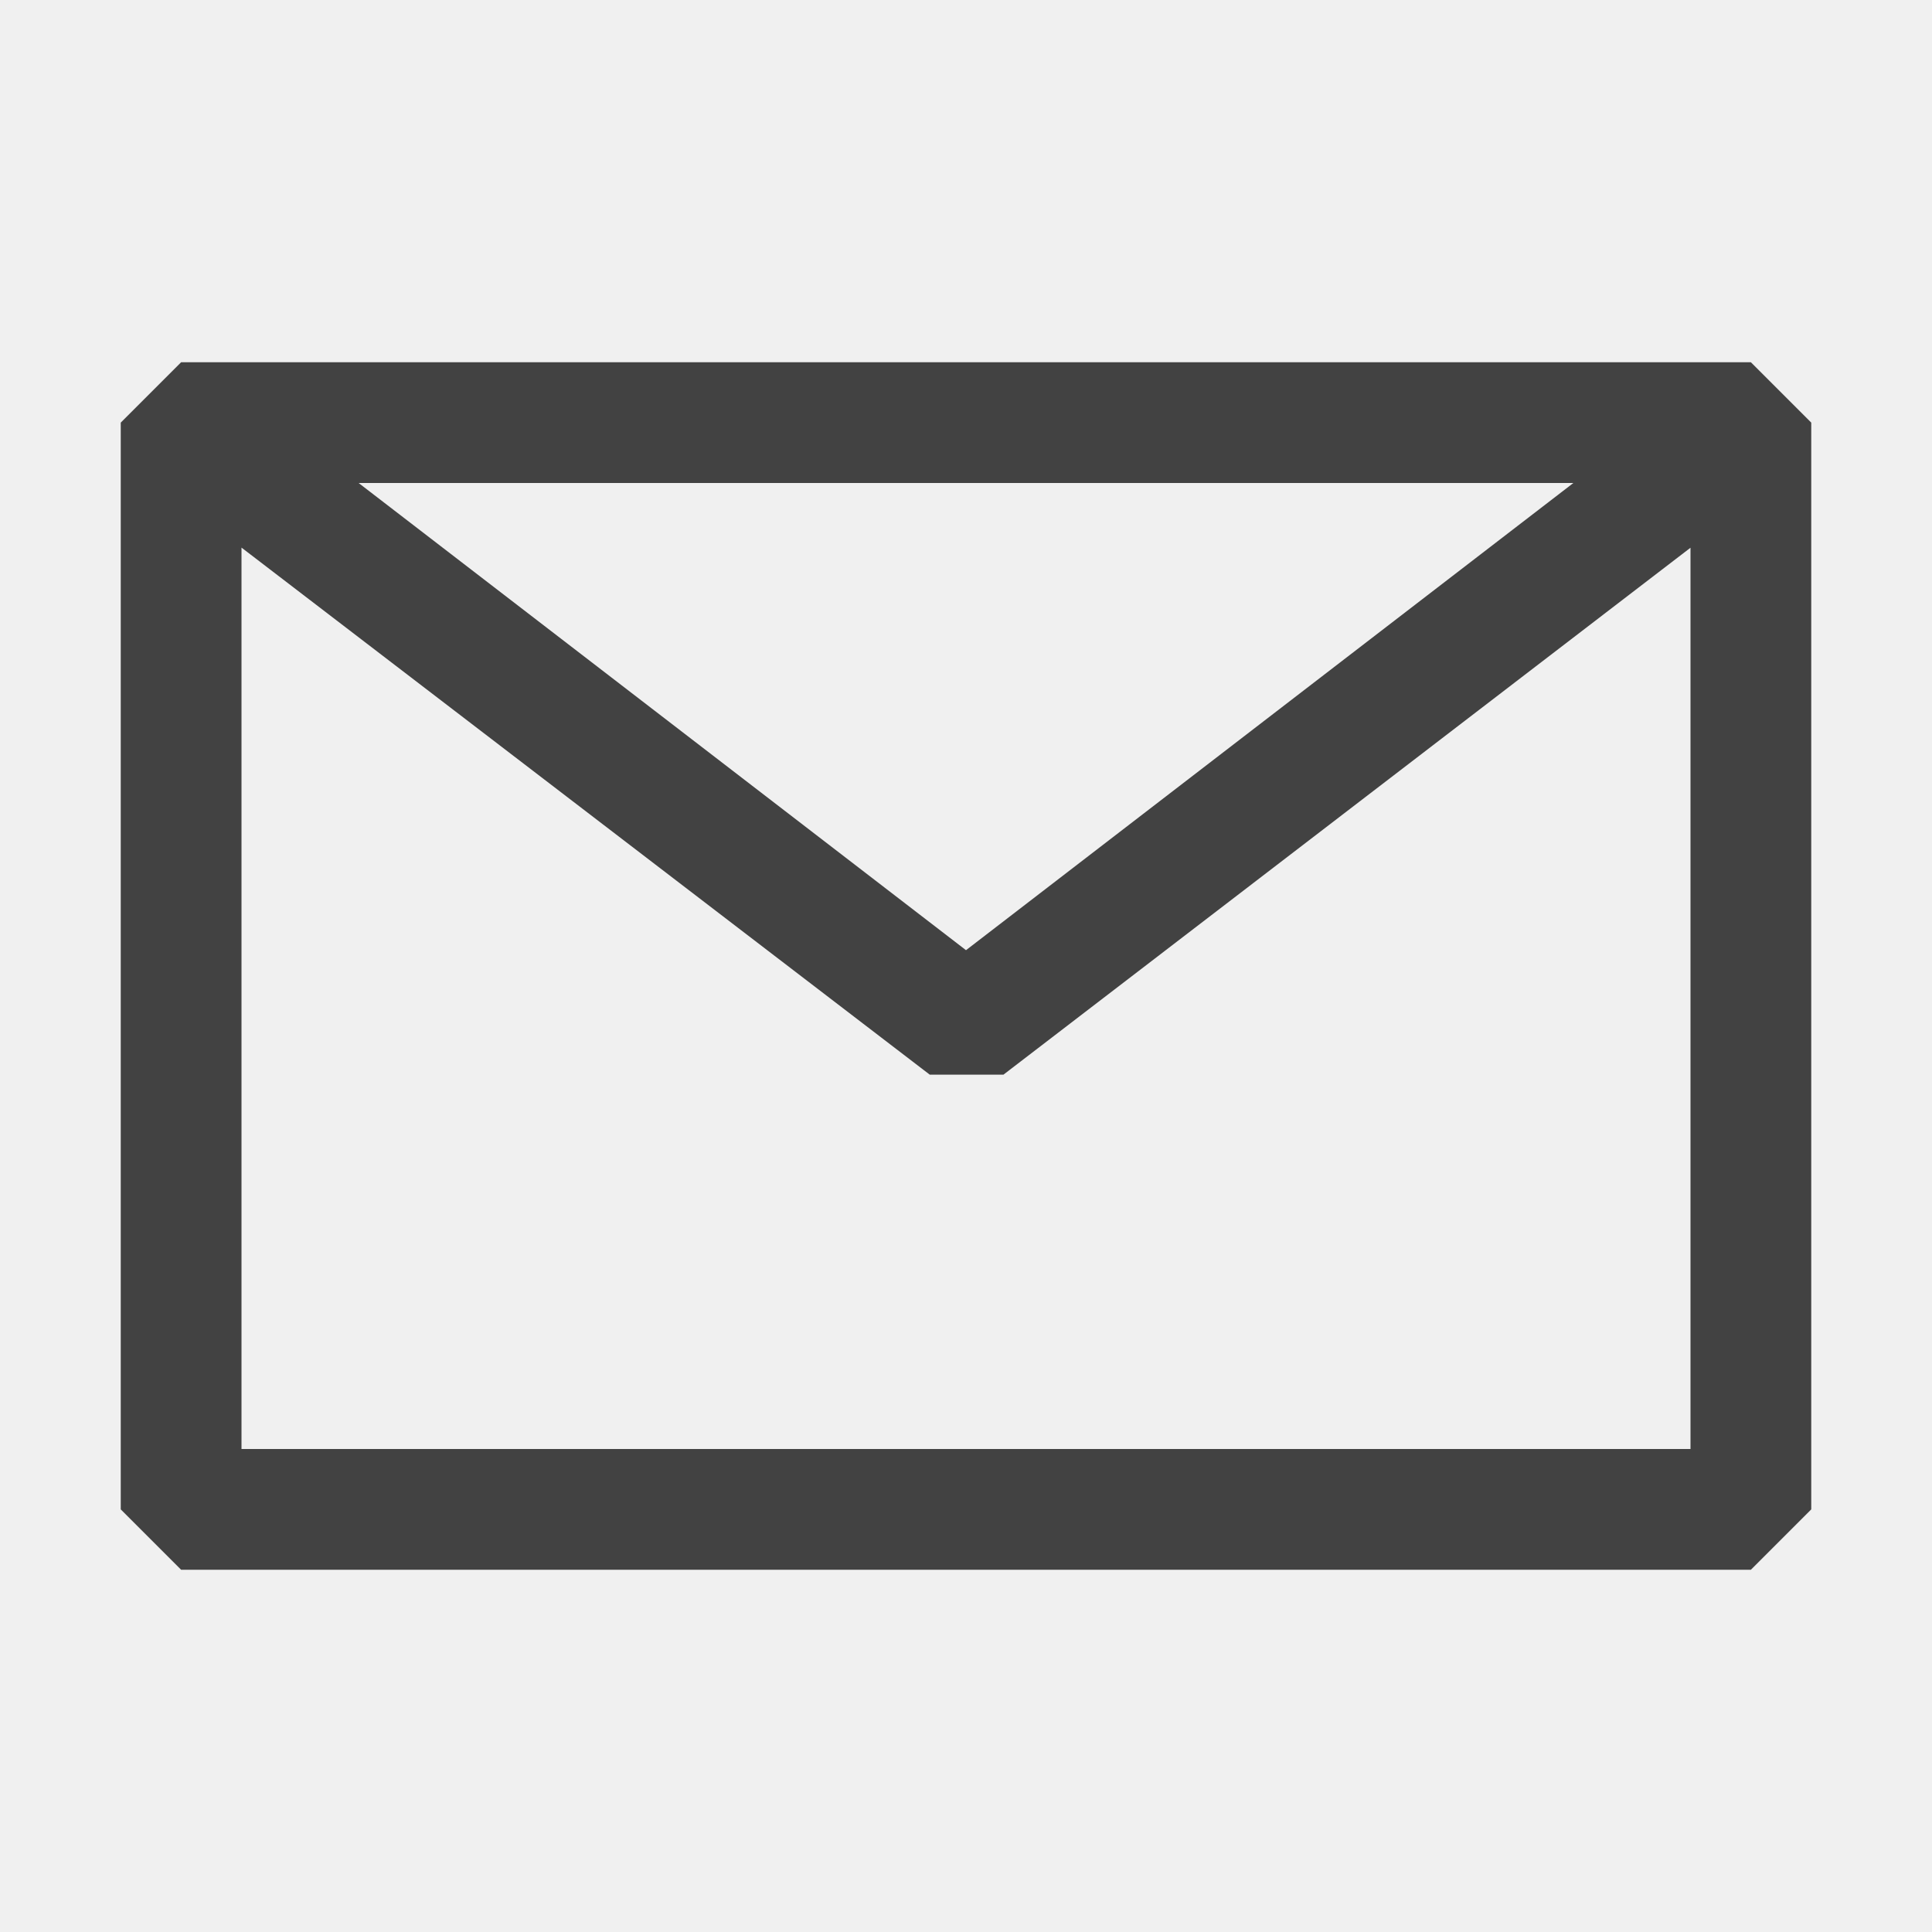
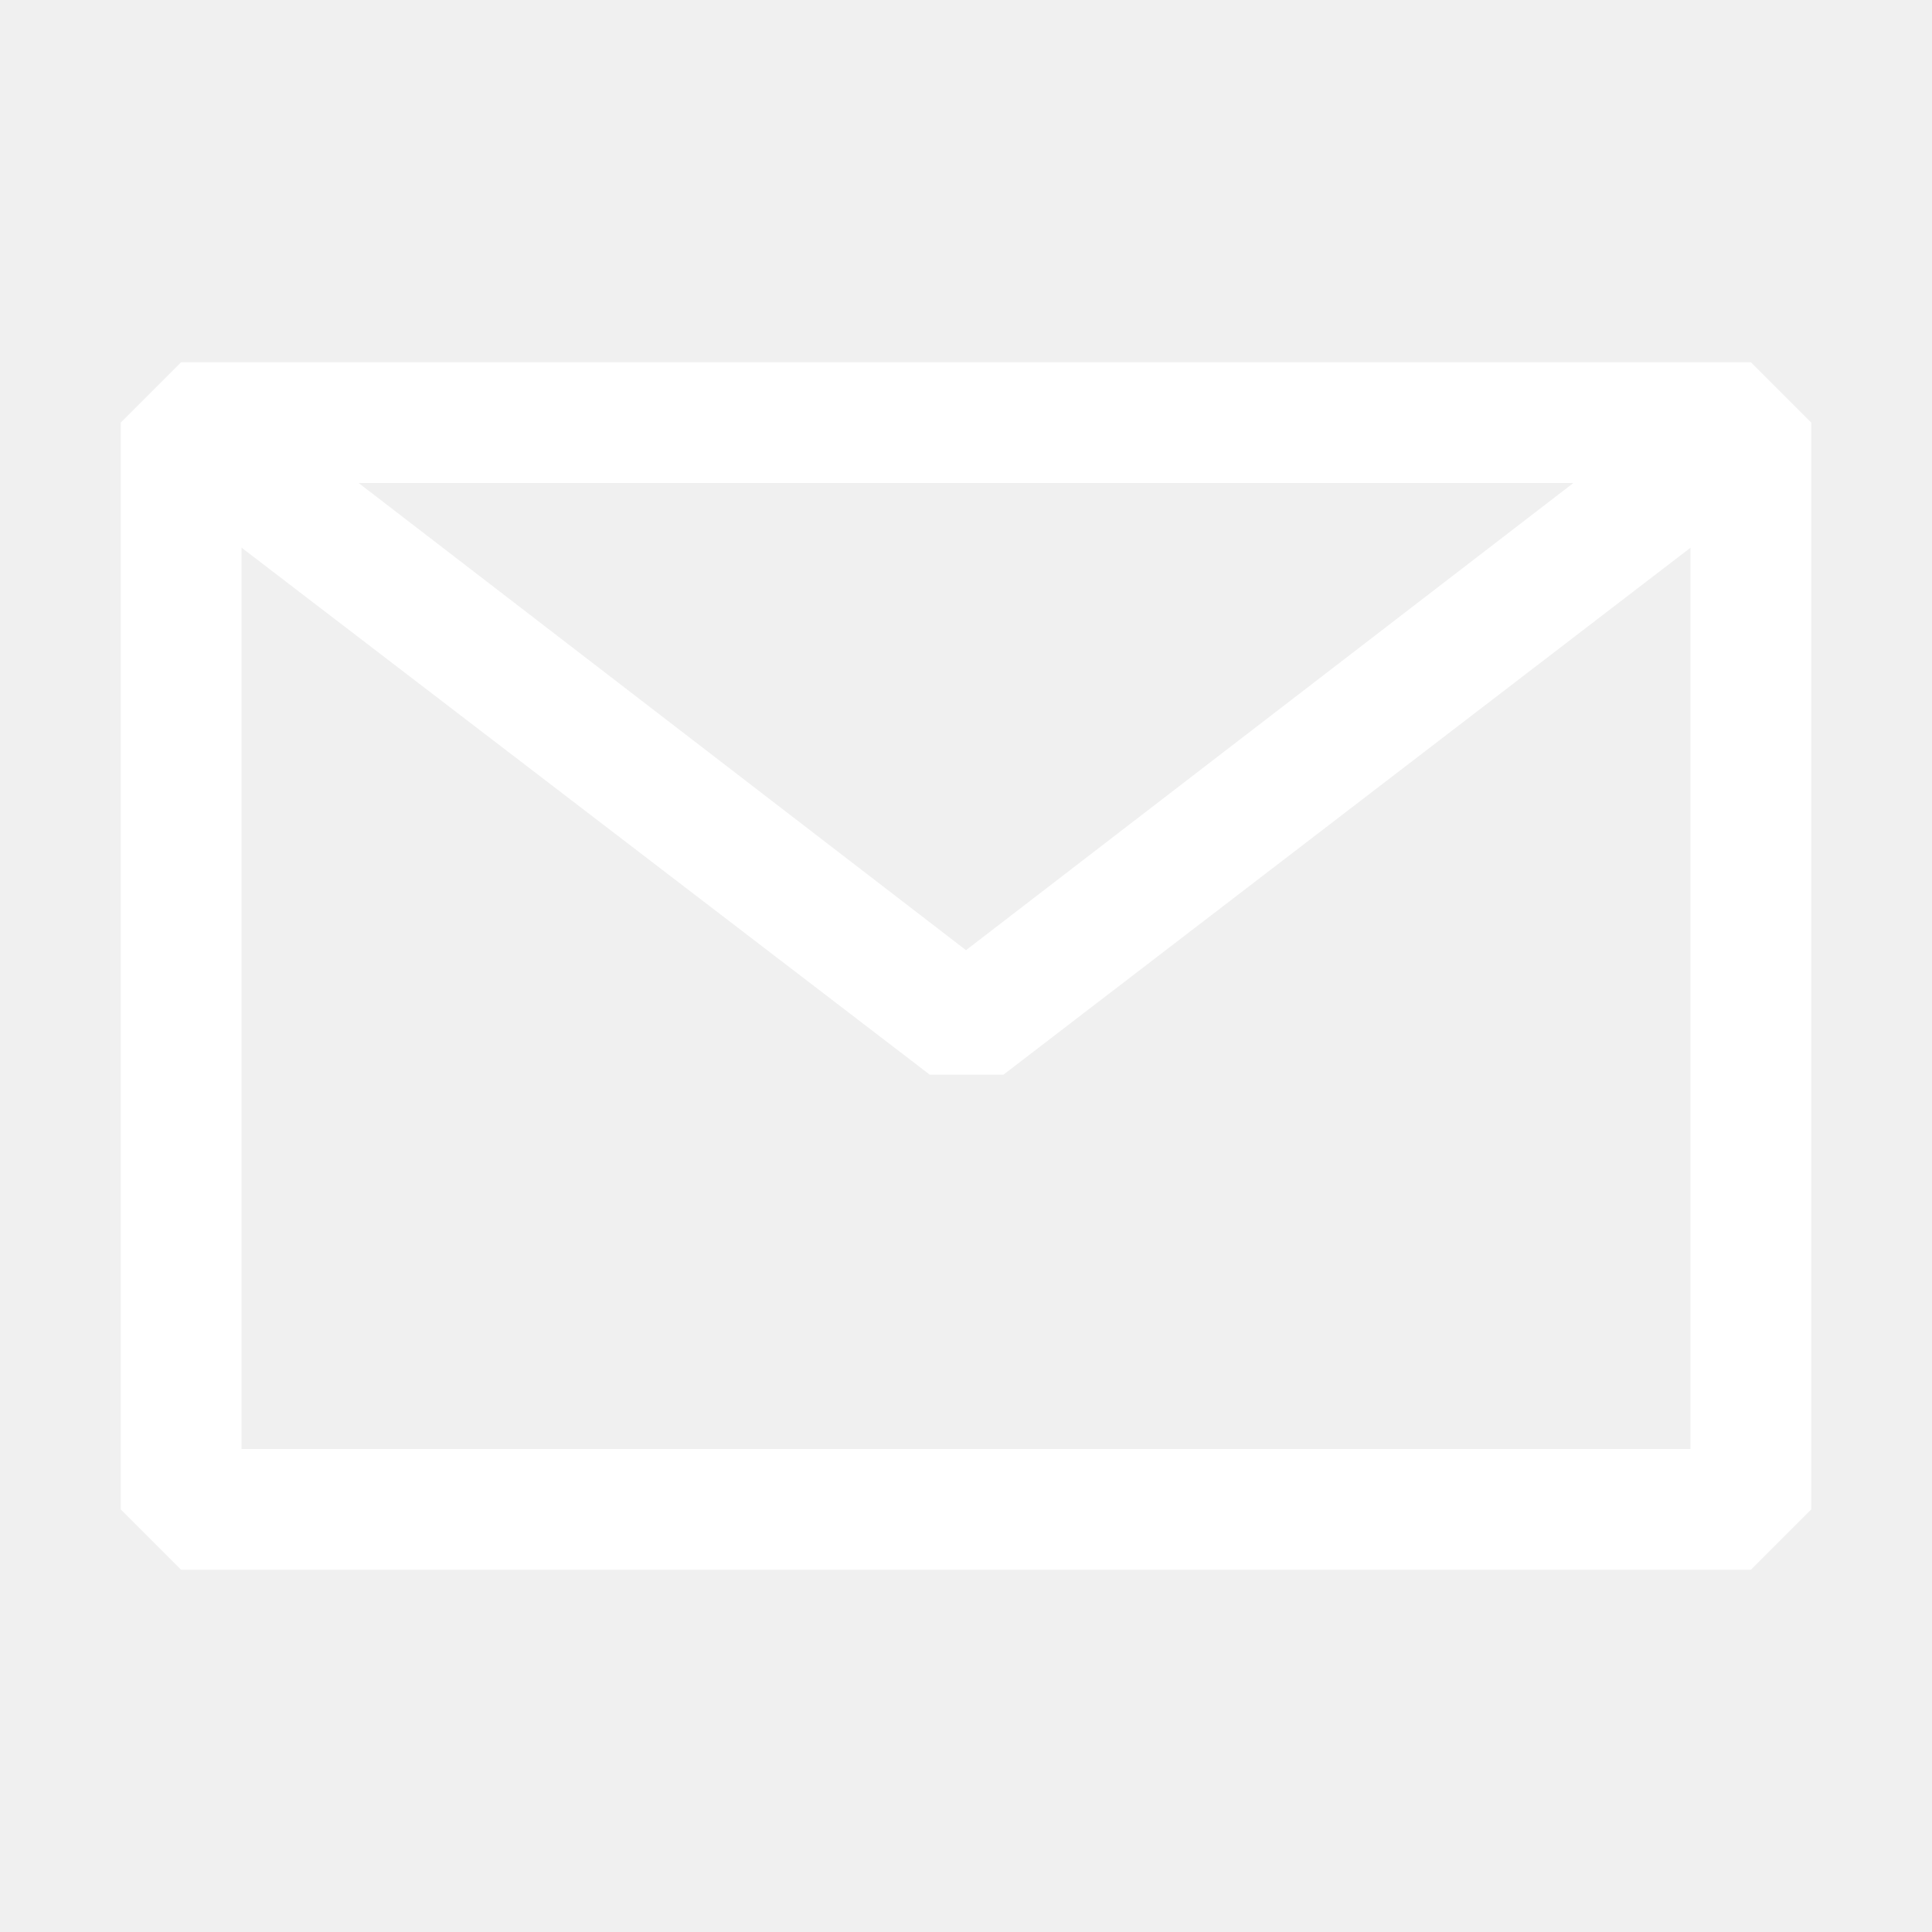
<svg xmlns="http://www.w3.org/2000/svg" width="16" height="16" viewBox="0 0 16 16" fill="none">
-   <path fill-rule="evenodd" clip-rule="evenodd" d="M1 3.5L1.5 3H14.5L15 3.5V3.769V12.5L14.5 13H1.5L1 12.5V3.769V3.5ZM2 4.535V12H14V4.536L8.31 8.9H7.7L2 4.535ZM13.03 4H2.97L8 7.869L13.03 4Z" fill="#424242" />
+   <path fill-rule="evenodd" clip-rule="evenodd" d="M1 3.5L1.5 3H14.5L15 3.5V3.769V12.5L14.5 13H1.5L1 12.5V3.769V3.5ZM2 4.535V12H14V4.536L8.31 8.9H7.7L2 4.535ZM13.03 4H2.97L8 7.869L13.03 4Z" fill="#ffffff" />
</svg>
